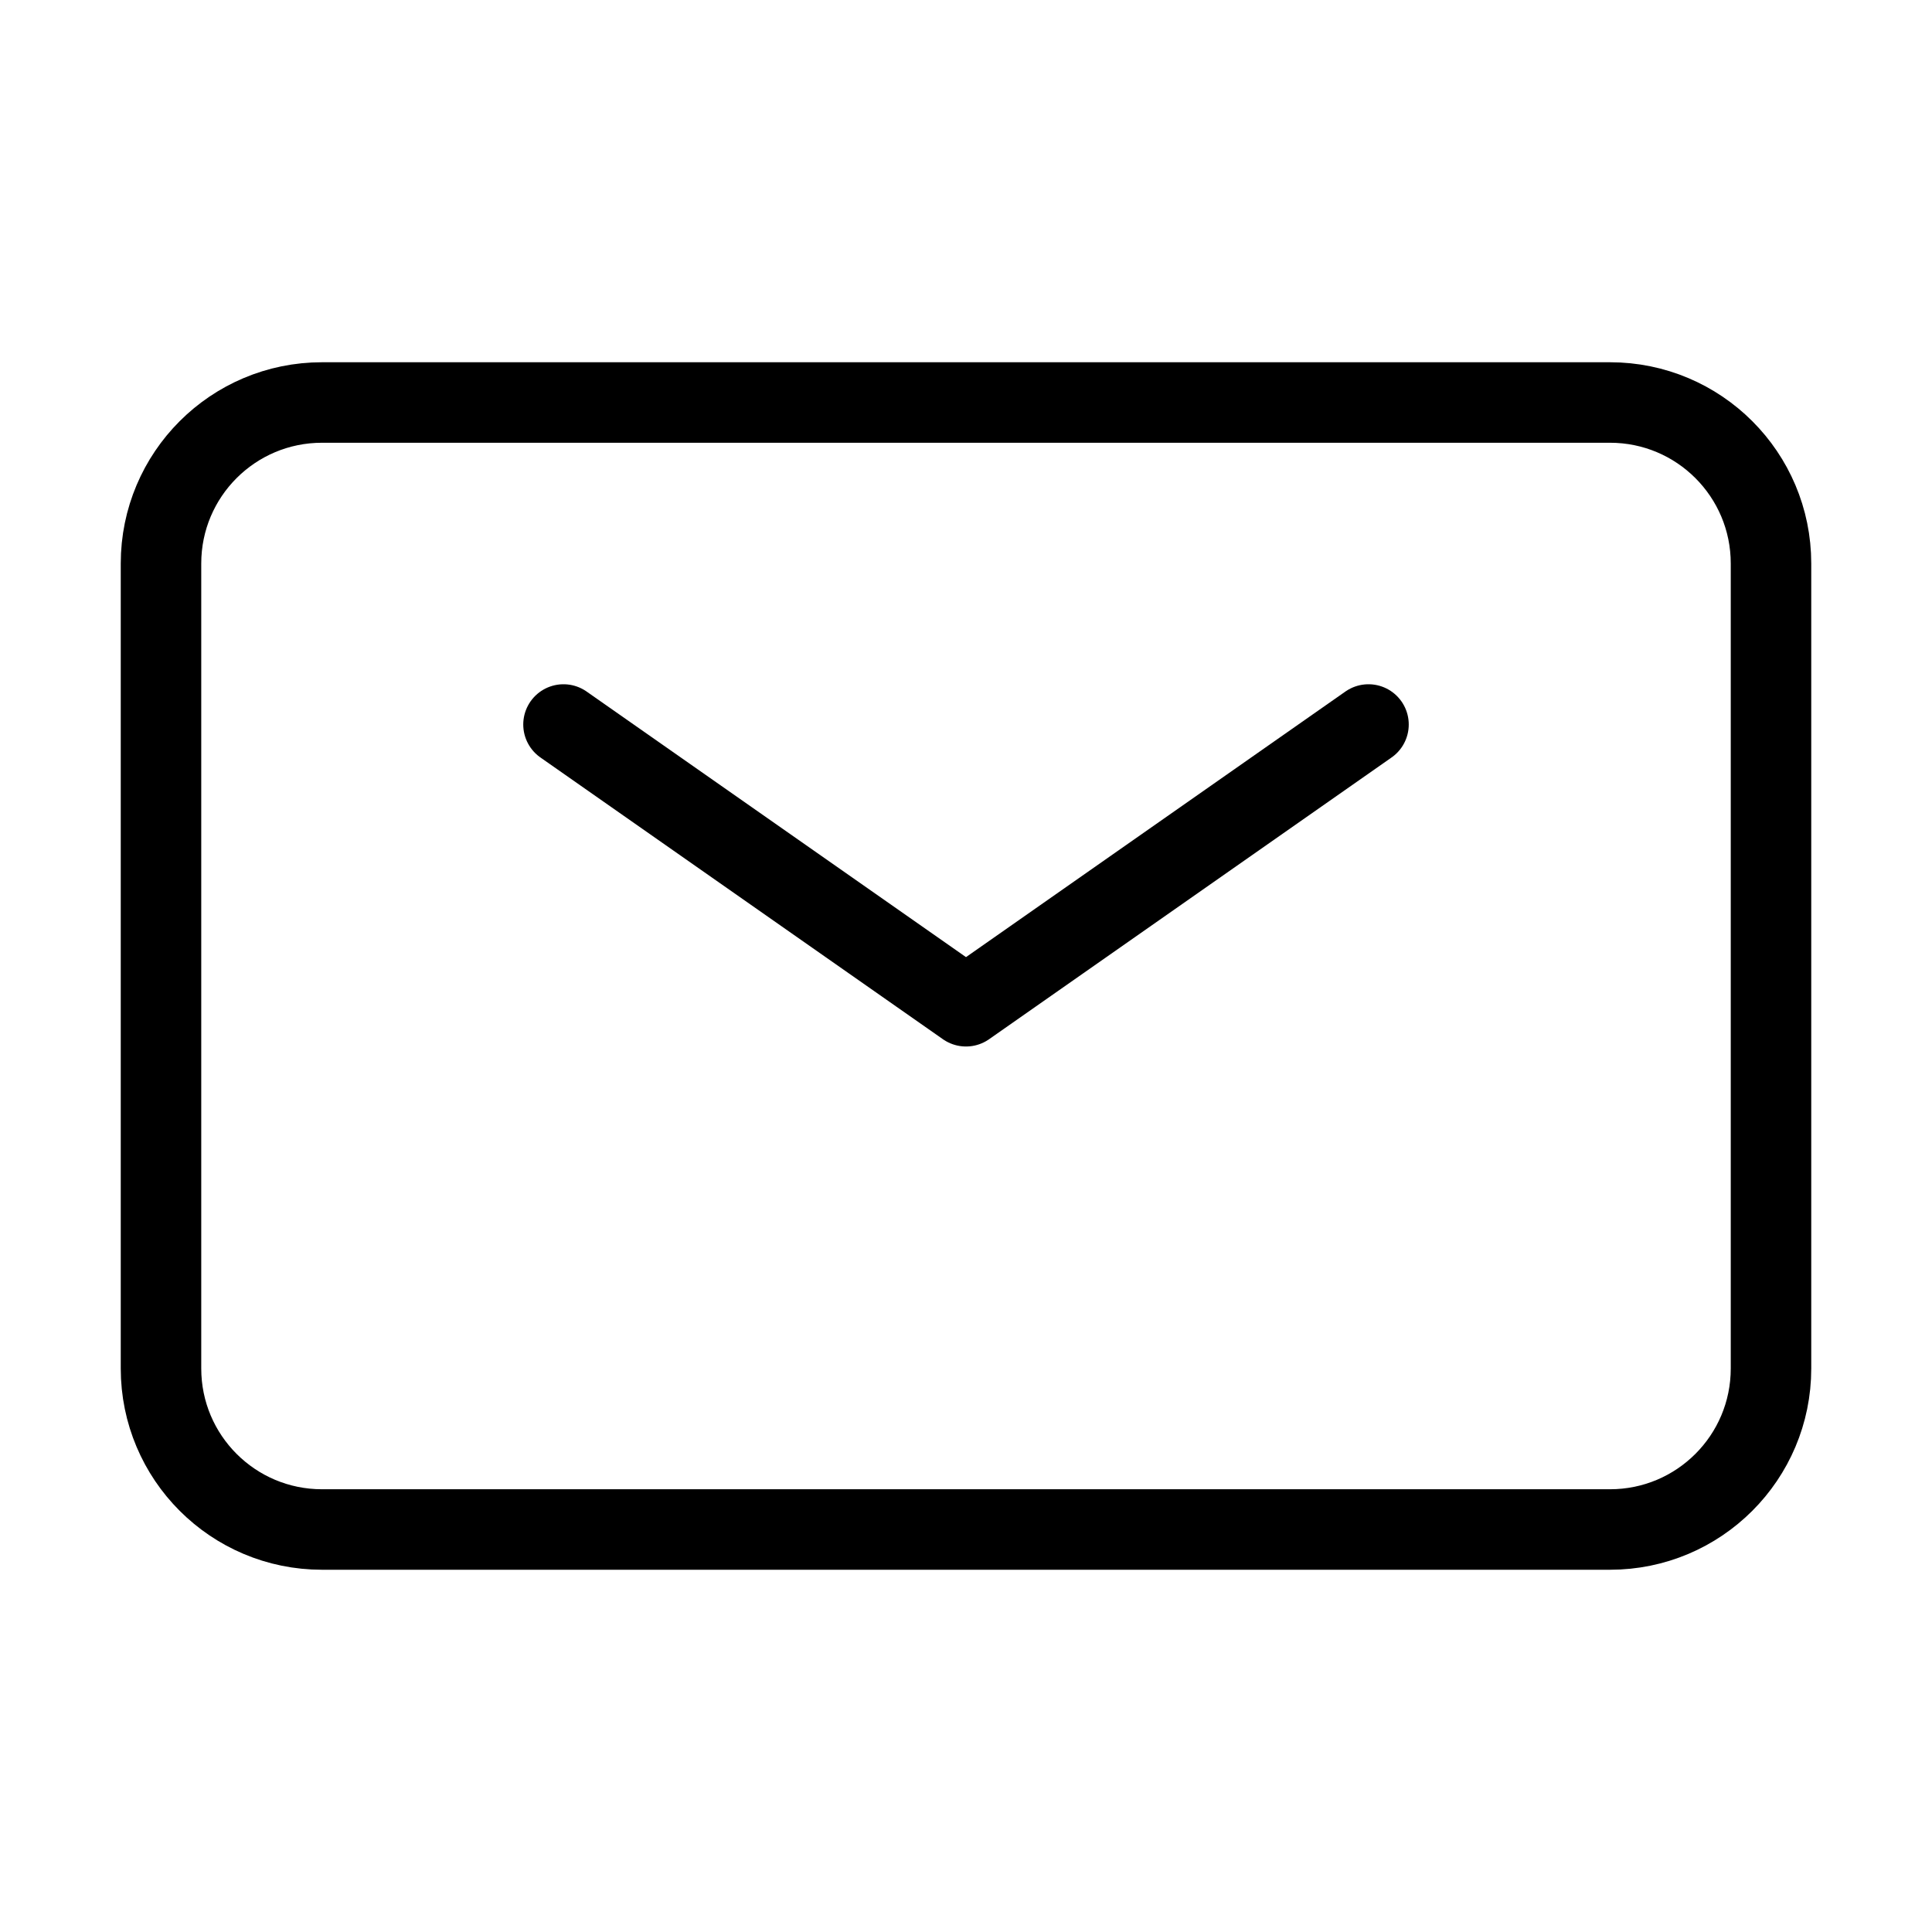
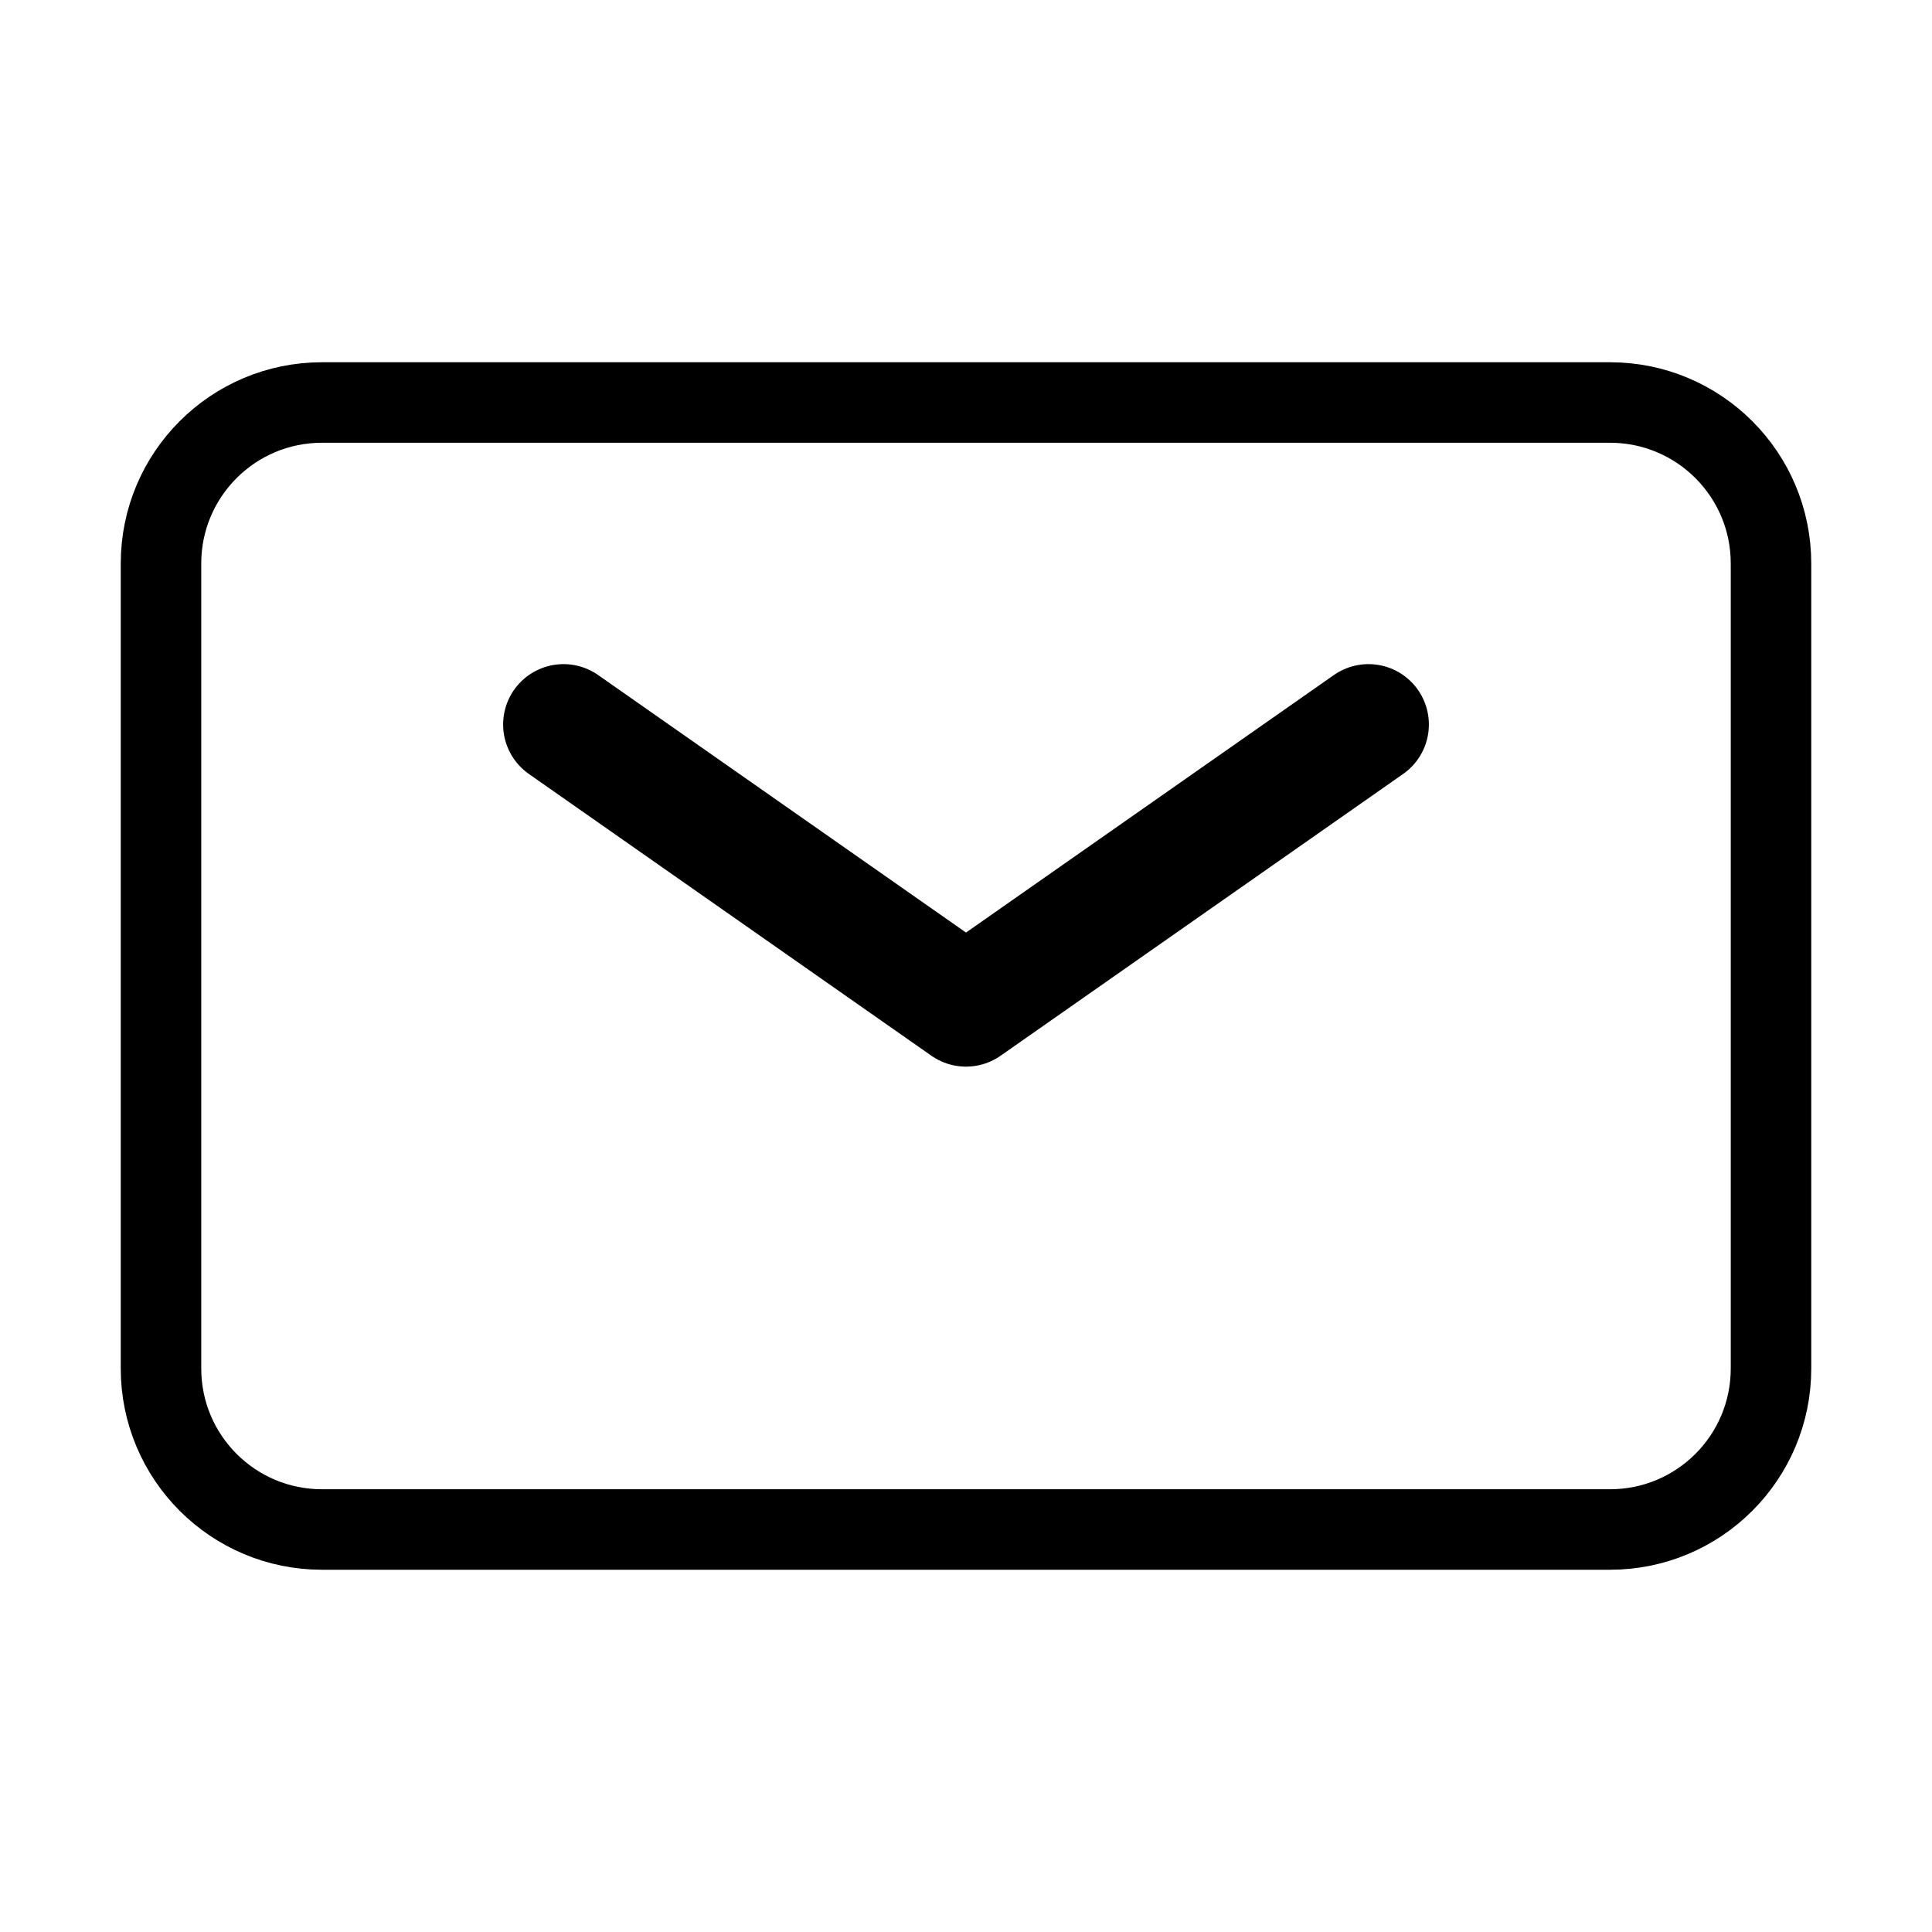
- <svg xmlns="http://www.w3.org/2000/svg" width="64px" height="64px" stroke-width="1" viewBox="0 0 24 24" fill="none" color="#000000">
-   <path d="M7 9L12 12.5L17 9" stroke="#000000" stroke-width="1" stroke-linecap="round" stroke-linejoin="round" />
+ <svg xmlns="http://www.w3.org/2000/svg" width="24px" height="24px" stroke-width="1.5" viewBox="0 0 24 24" fill="none" color="#000000">
+   <path d="M7 9L12 12.5L17 9" stroke="#000000" stroke-width="1.5" stroke-linecap="round" stroke-linejoin="round" />
  <path d="M2 17V7C2 5.895 2.895 5 4 5H20C21.105 5 22 5.895 22 7V17C22 18.105 21.105 19 20 19H4C2.895 19 2 18.105 2 17Z" stroke="#000000" stroke-width="1" />
</svg>
